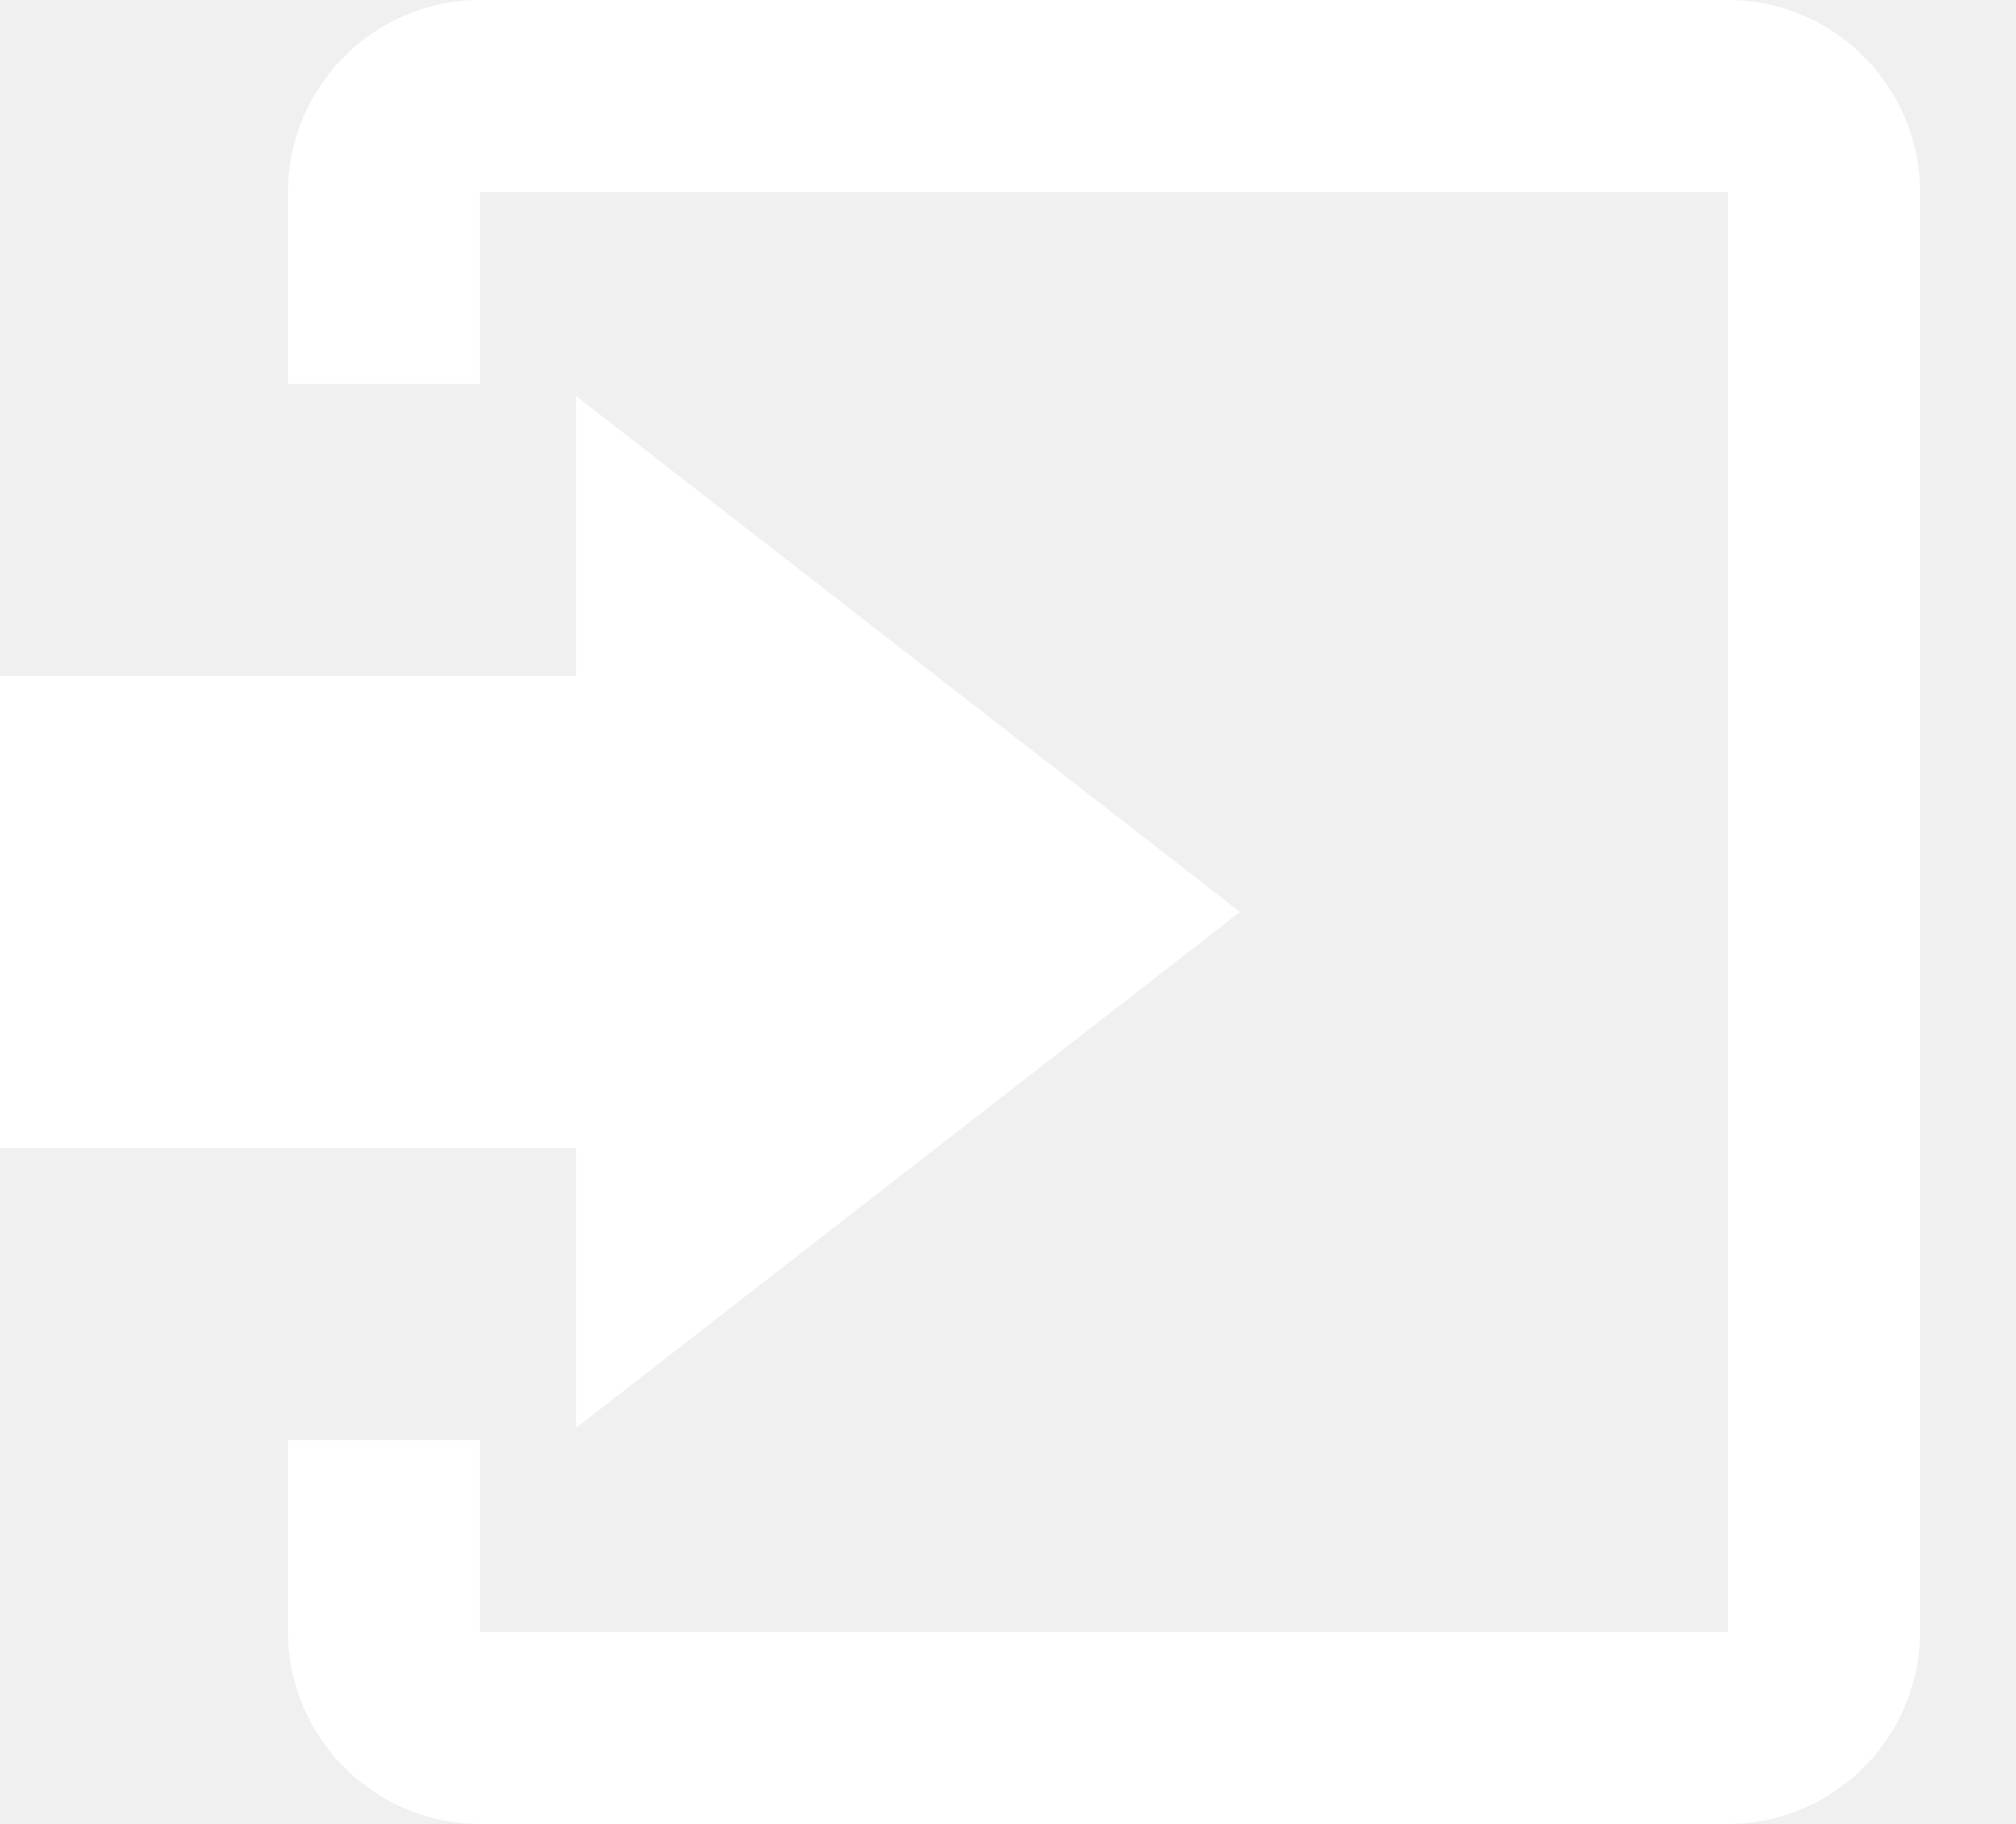
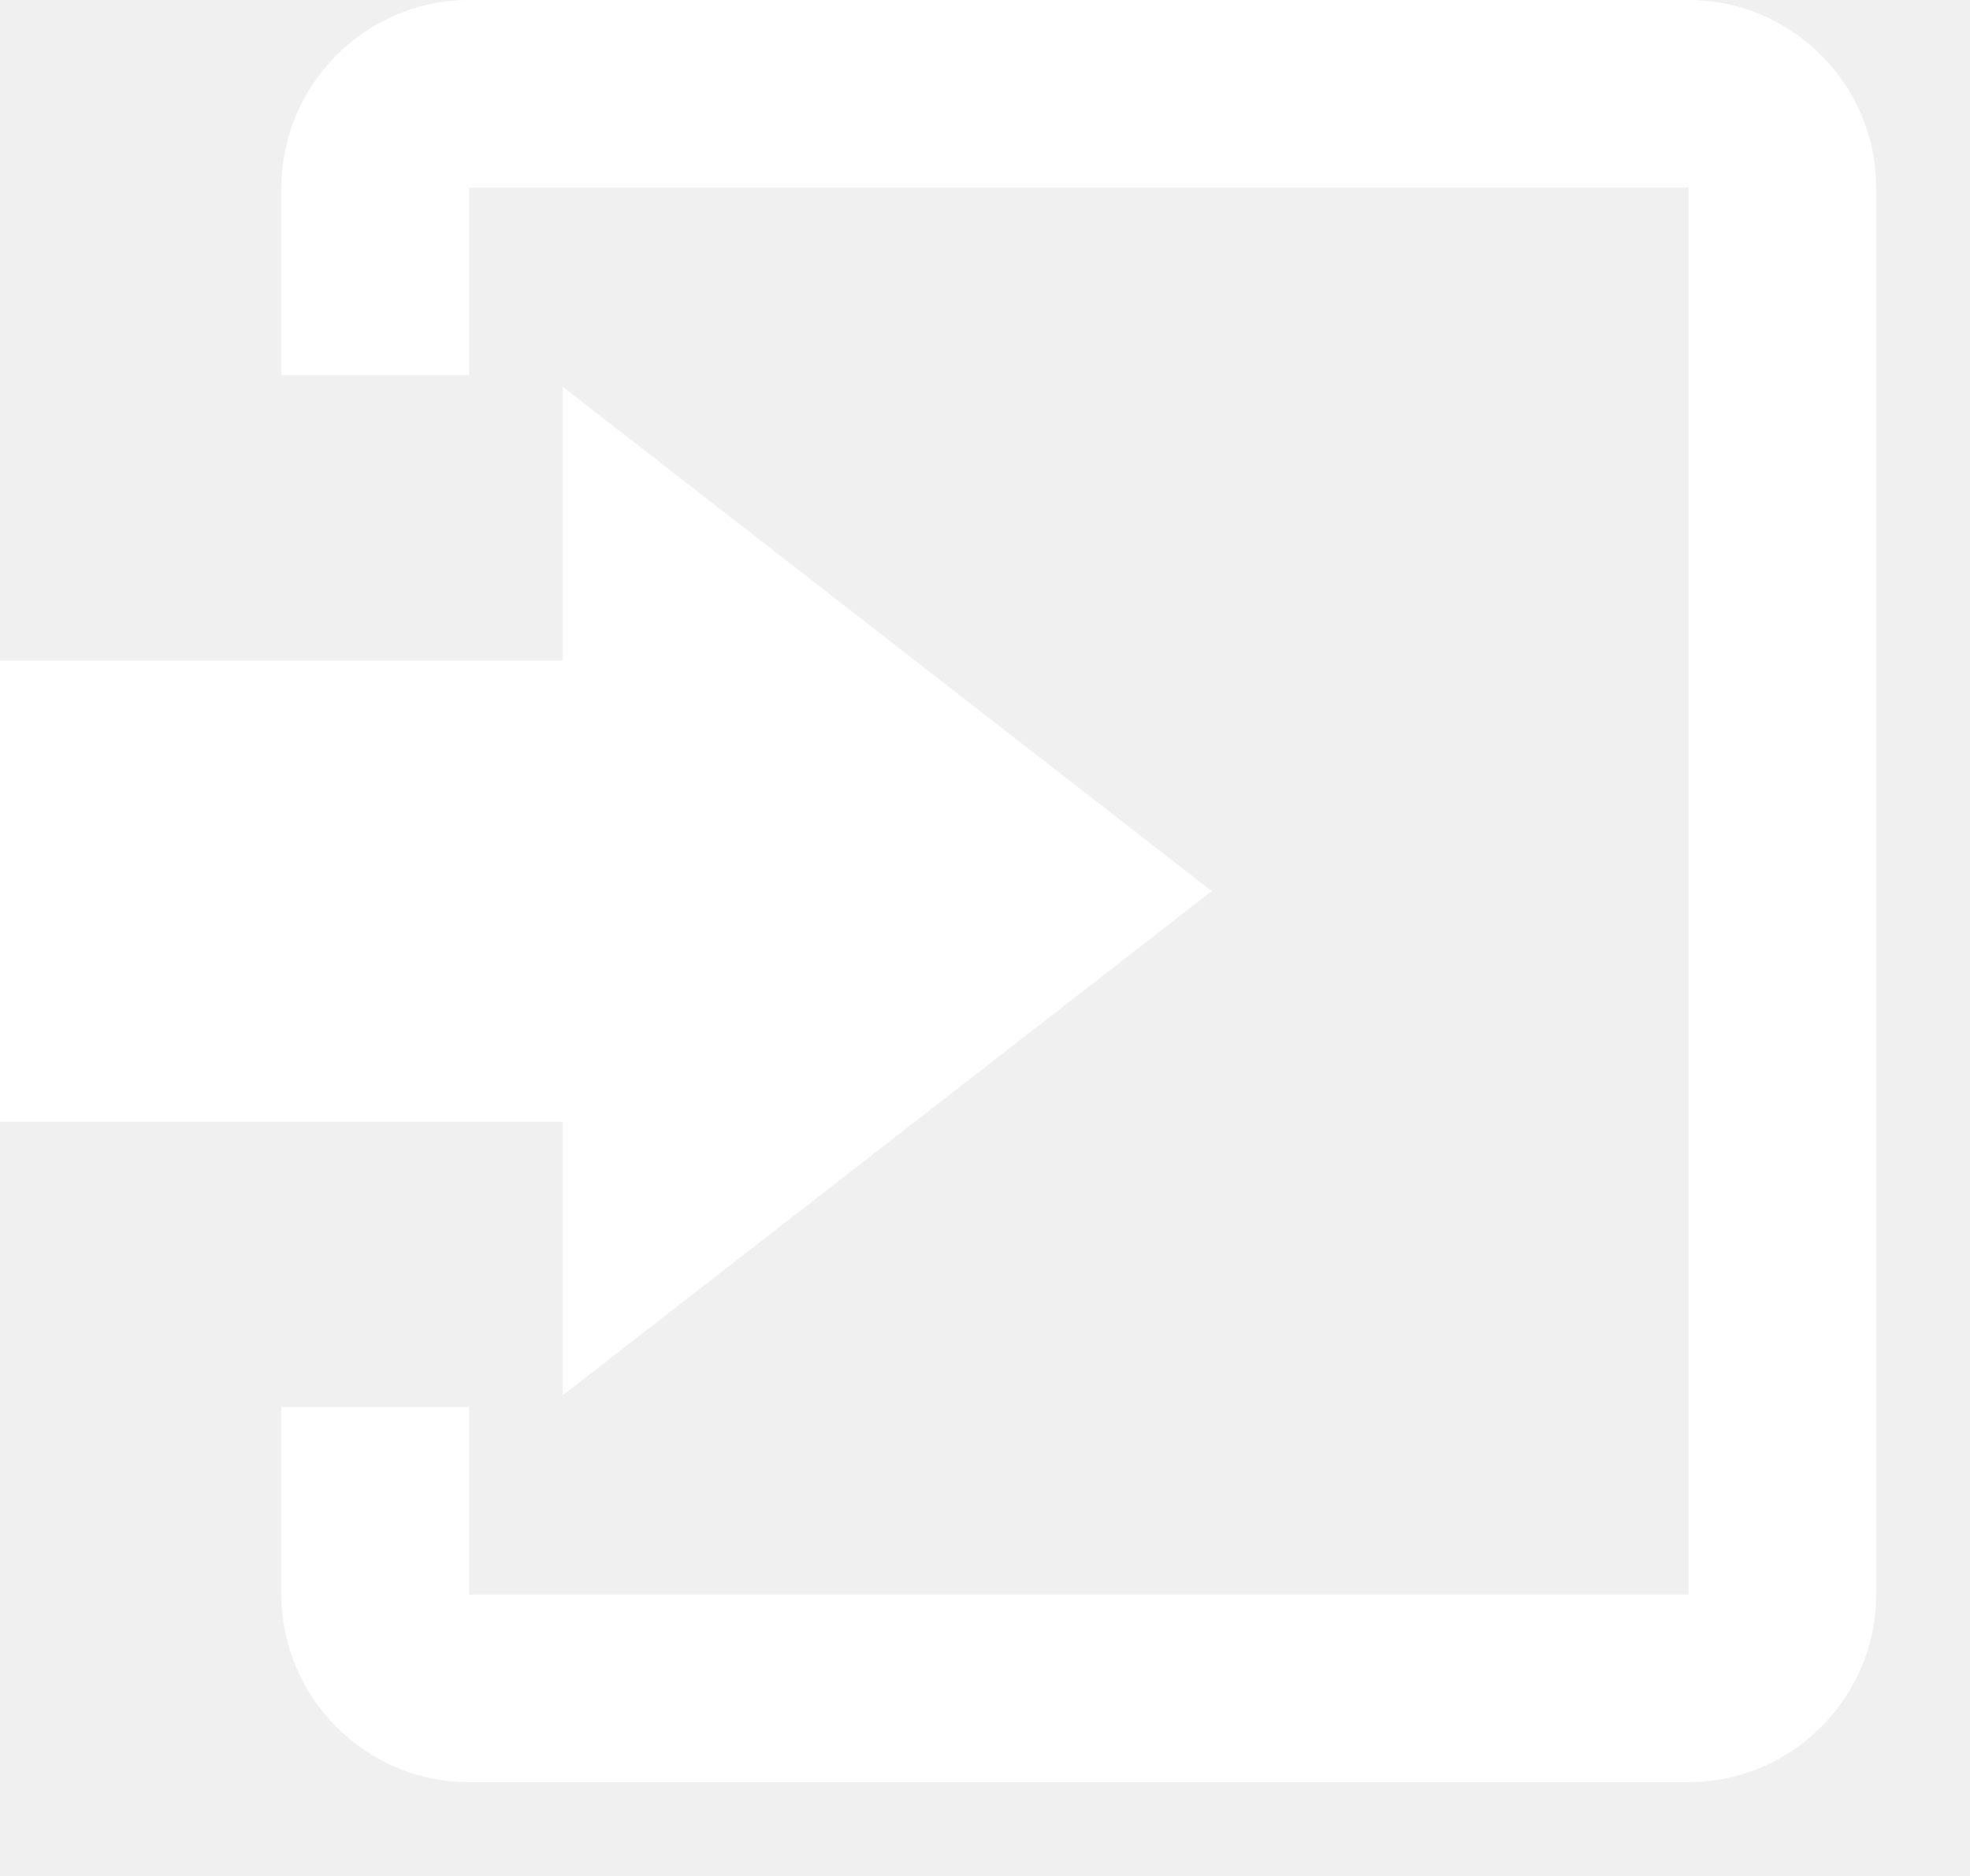
- <svg xmlns="http://www.w3.org/2000/svg" width="21" height="19" viewBox="0 0 21 19">
+ <svg xmlns="http://www.w3.org/2000/svg" width="21" height="20" viewBox="0 0 21 20">
  <g fill="#fff">
    <path d="M6 14.875L12.917 9.5 6 4.125v2.917H-.042v4.917H6z" />
    <path d="M18 0H5C3.9 0 3 .9 3 2v2h2V2h13v15H5v-2H3v2c0 1.1.9 2 2 2h13c1.1 0 2-.9 2-2V2c0-1.1-.9-2-2-2z" />
  </g>
</svg>
